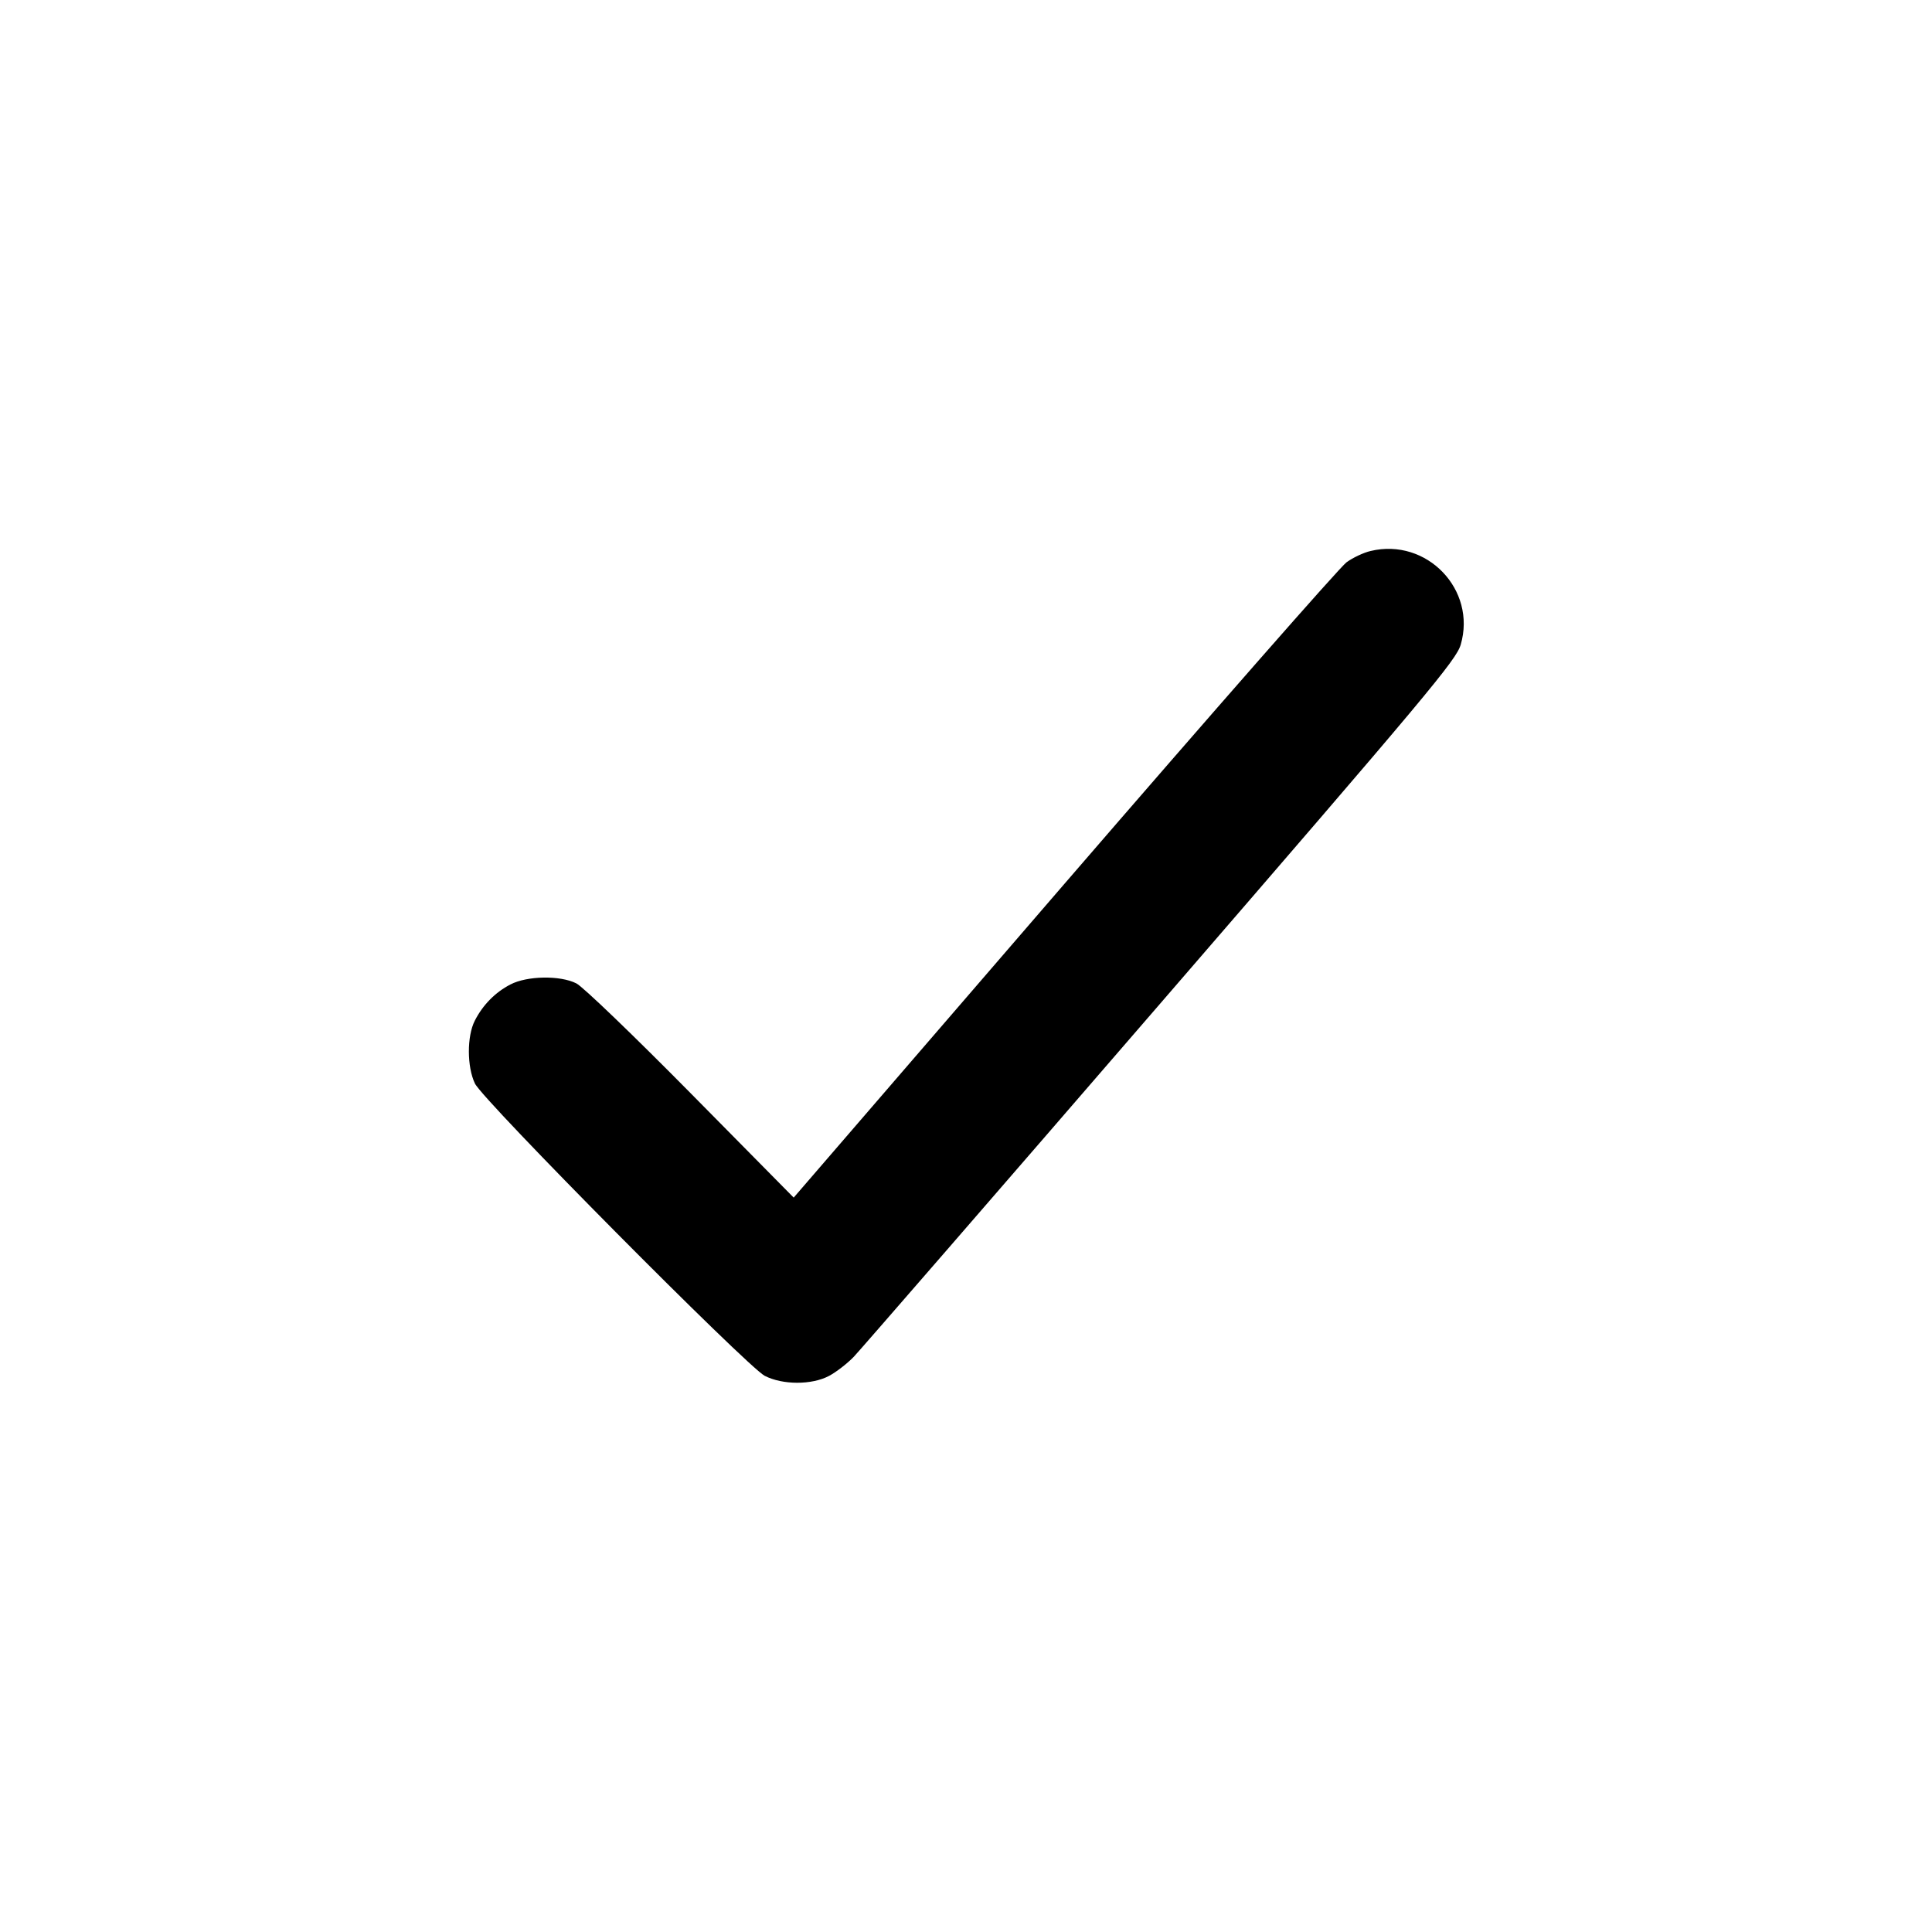
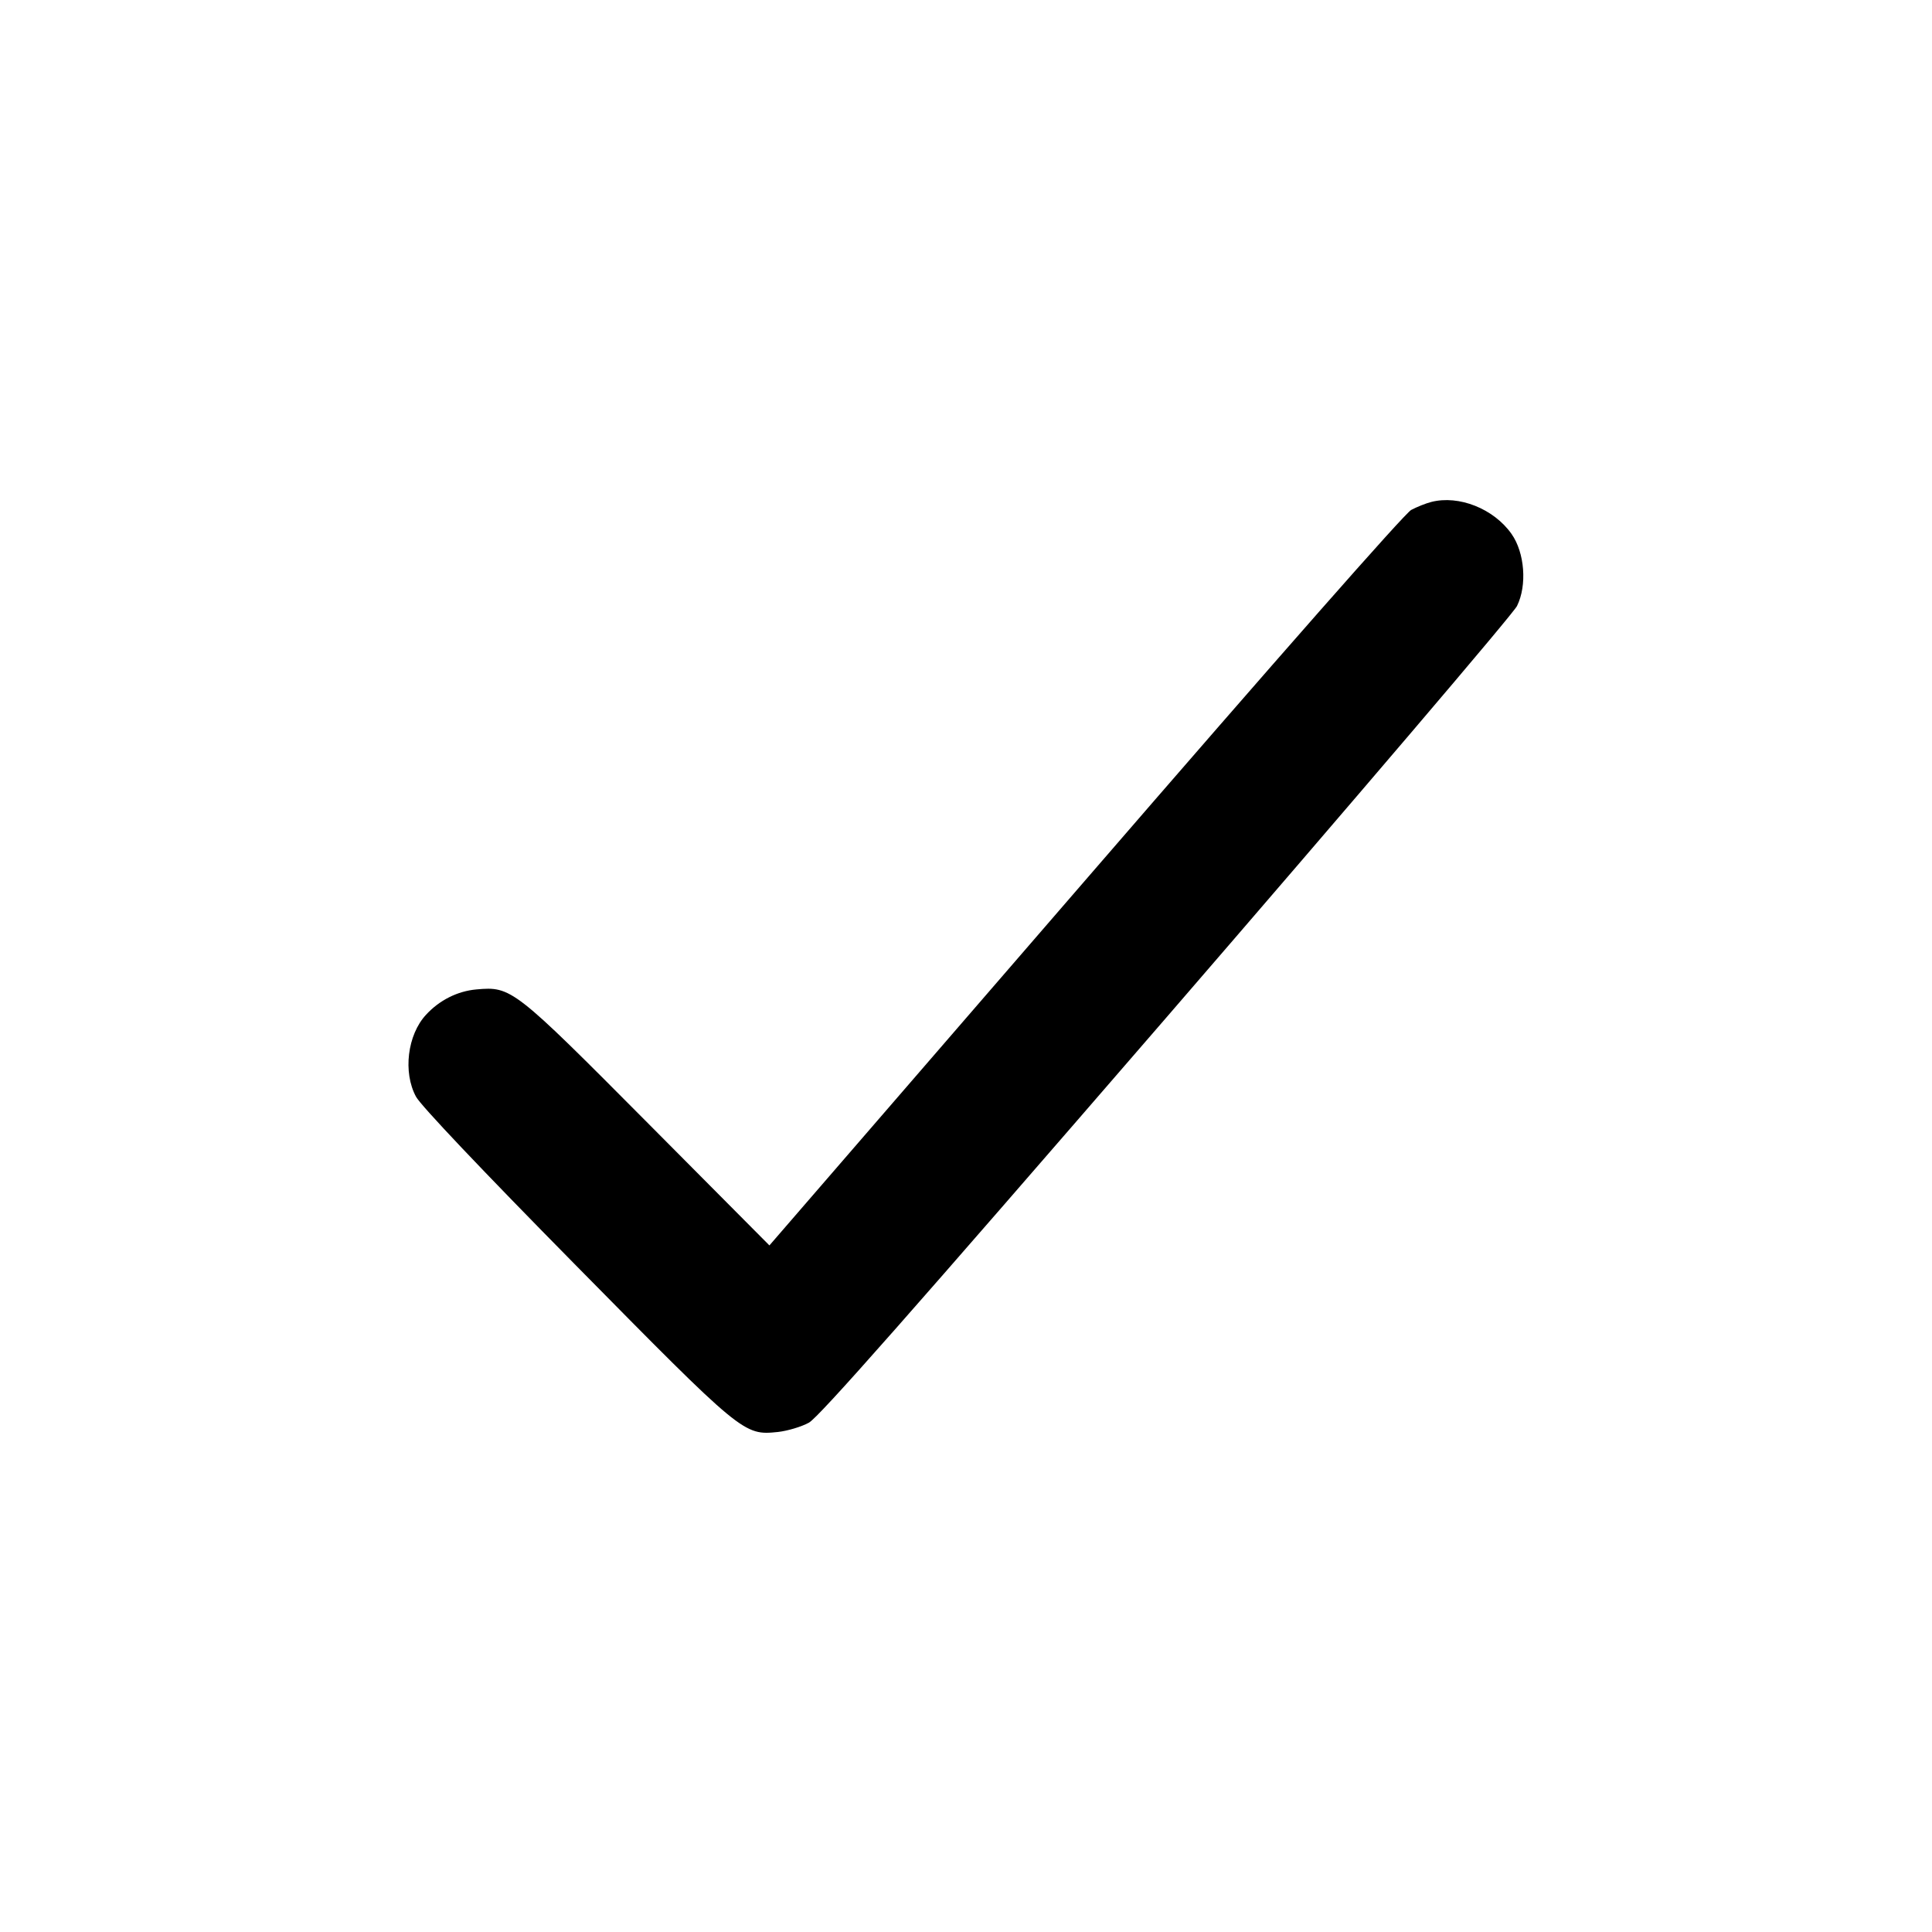
<svg xmlns="http://www.w3.org/2000/svg" width="16" height="16" viewBox="0 0 16 16" fill="none">
-   <path d="M11.351 4.563 C 11.294 4.576,11.204 4.618,11.151 4.657 C 11.097 4.696,10.045 5.895,8.813 7.322 L 6.573 9.918 5.720 9.054 C 5.251 8.579,4.825 8.169,4.773 8.144 C 4.639 8.076,4.364 8.081,4.227 8.153 C 4.101 8.218,3.998 8.323,3.932 8.453 C 3.866 8.582,3.867 8.835,3.933 8.973 C 4.000 9.114,6.185 11.316,6.333 11.394 C 6.481 11.470,6.723 11.471,6.867 11.394 C 6.925 11.363,7.017 11.292,7.071 11.236 C 7.125 11.179,8.269 9.861,9.612 8.307 C 11.833 5.738,12.059 5.467,12.097 5.339 C 12.230 4.883,11.816 4.452,11.351 4.563 " stroke="none" fill-rule="evenodd" fill="black" />
+   <path d="M11.853 4.157 C 11.809 4.168,11.734 4.198,11.687 4.223 C 11.634 4.251,10.604 5.421,8.987 7.291 L 6.372 10.314 5.370 9.306 C 4.253 8.182,4.235 8.168,3.945 8.194 C 3.789 8.208,3.639 8.283,3.528 8.404 C 3.374 8.570,3.336 8.880,3.445 9.082 C 3.482 9.153,3.997 9.696,4.760 10.470 C 6.154 11.884,6.158 11.888,6.443 11.859 C 6.522 11.850,6.637 11.816,6.699 11.782 C 6.782 11.736,7.531 10.887,9.659 8.427 C 11.225 6.615,12.532 5.082,12.563 5.019 C 12.648 4.847,12.627 4.577,12.518 4.422 C 12.371 4.213,12.082 4.098,11.853 4.157 " stroke="none" fill-rule="evenodd" fill="black" />
</svg>
